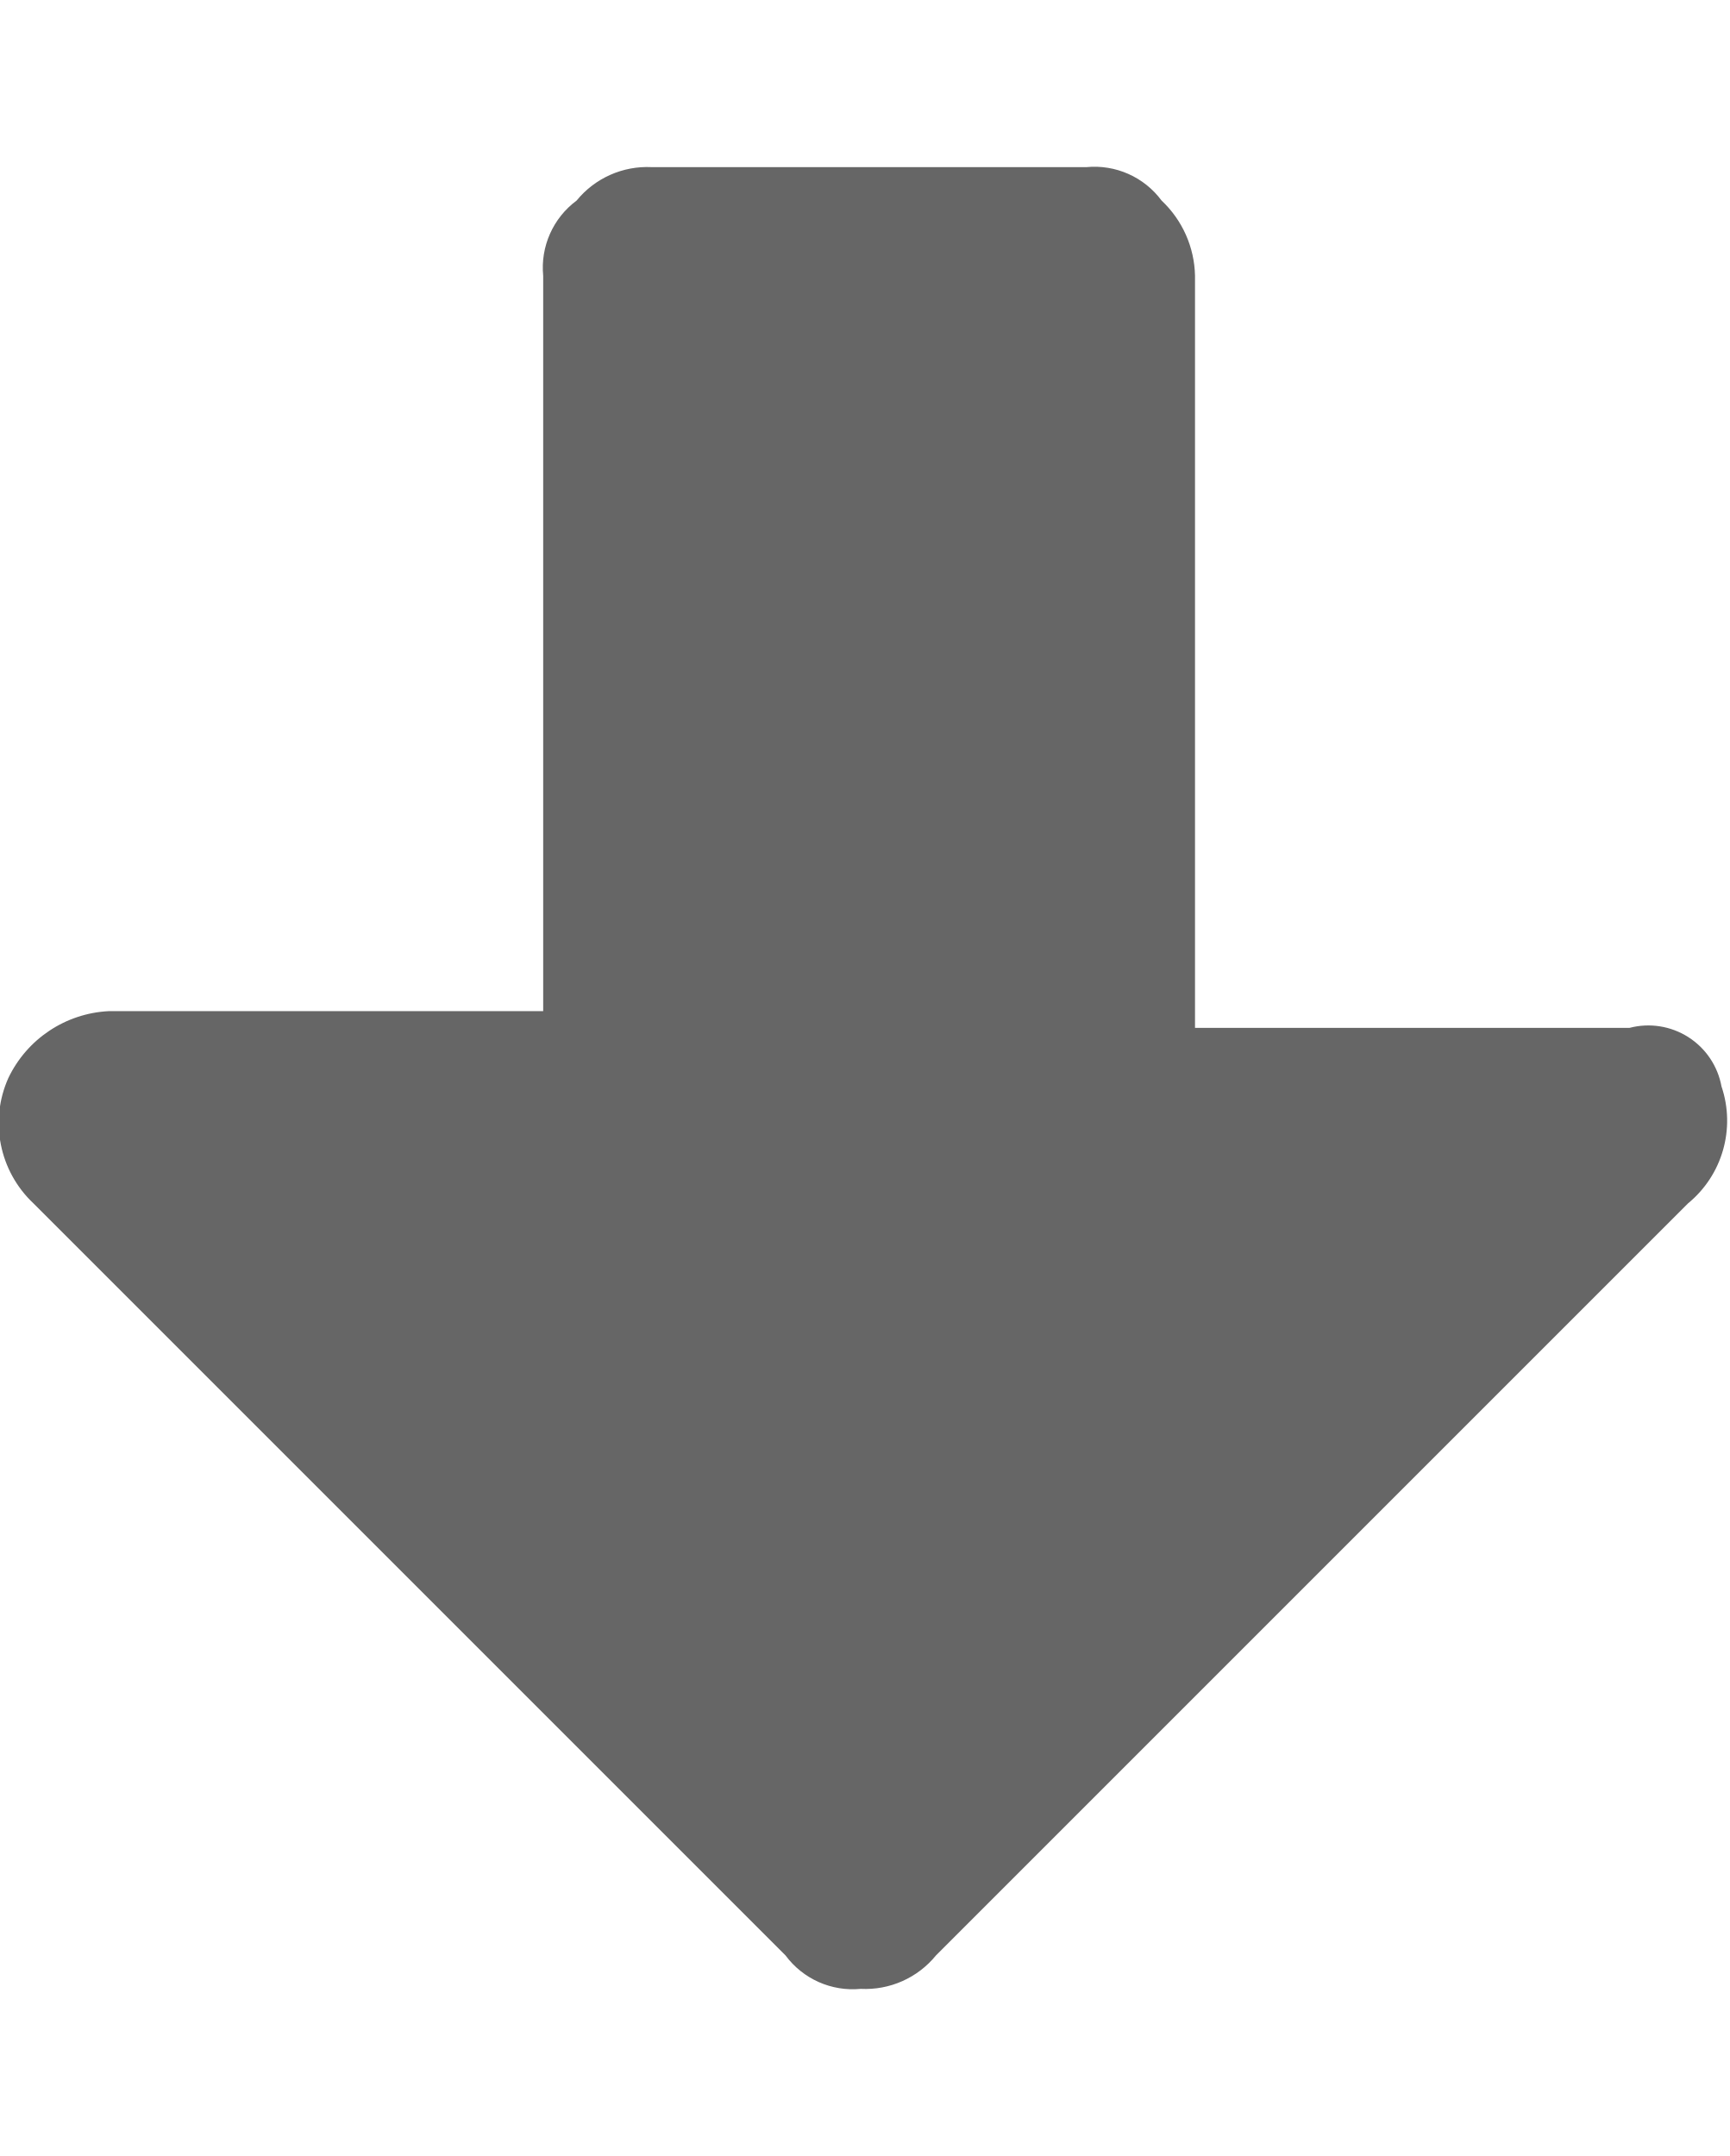
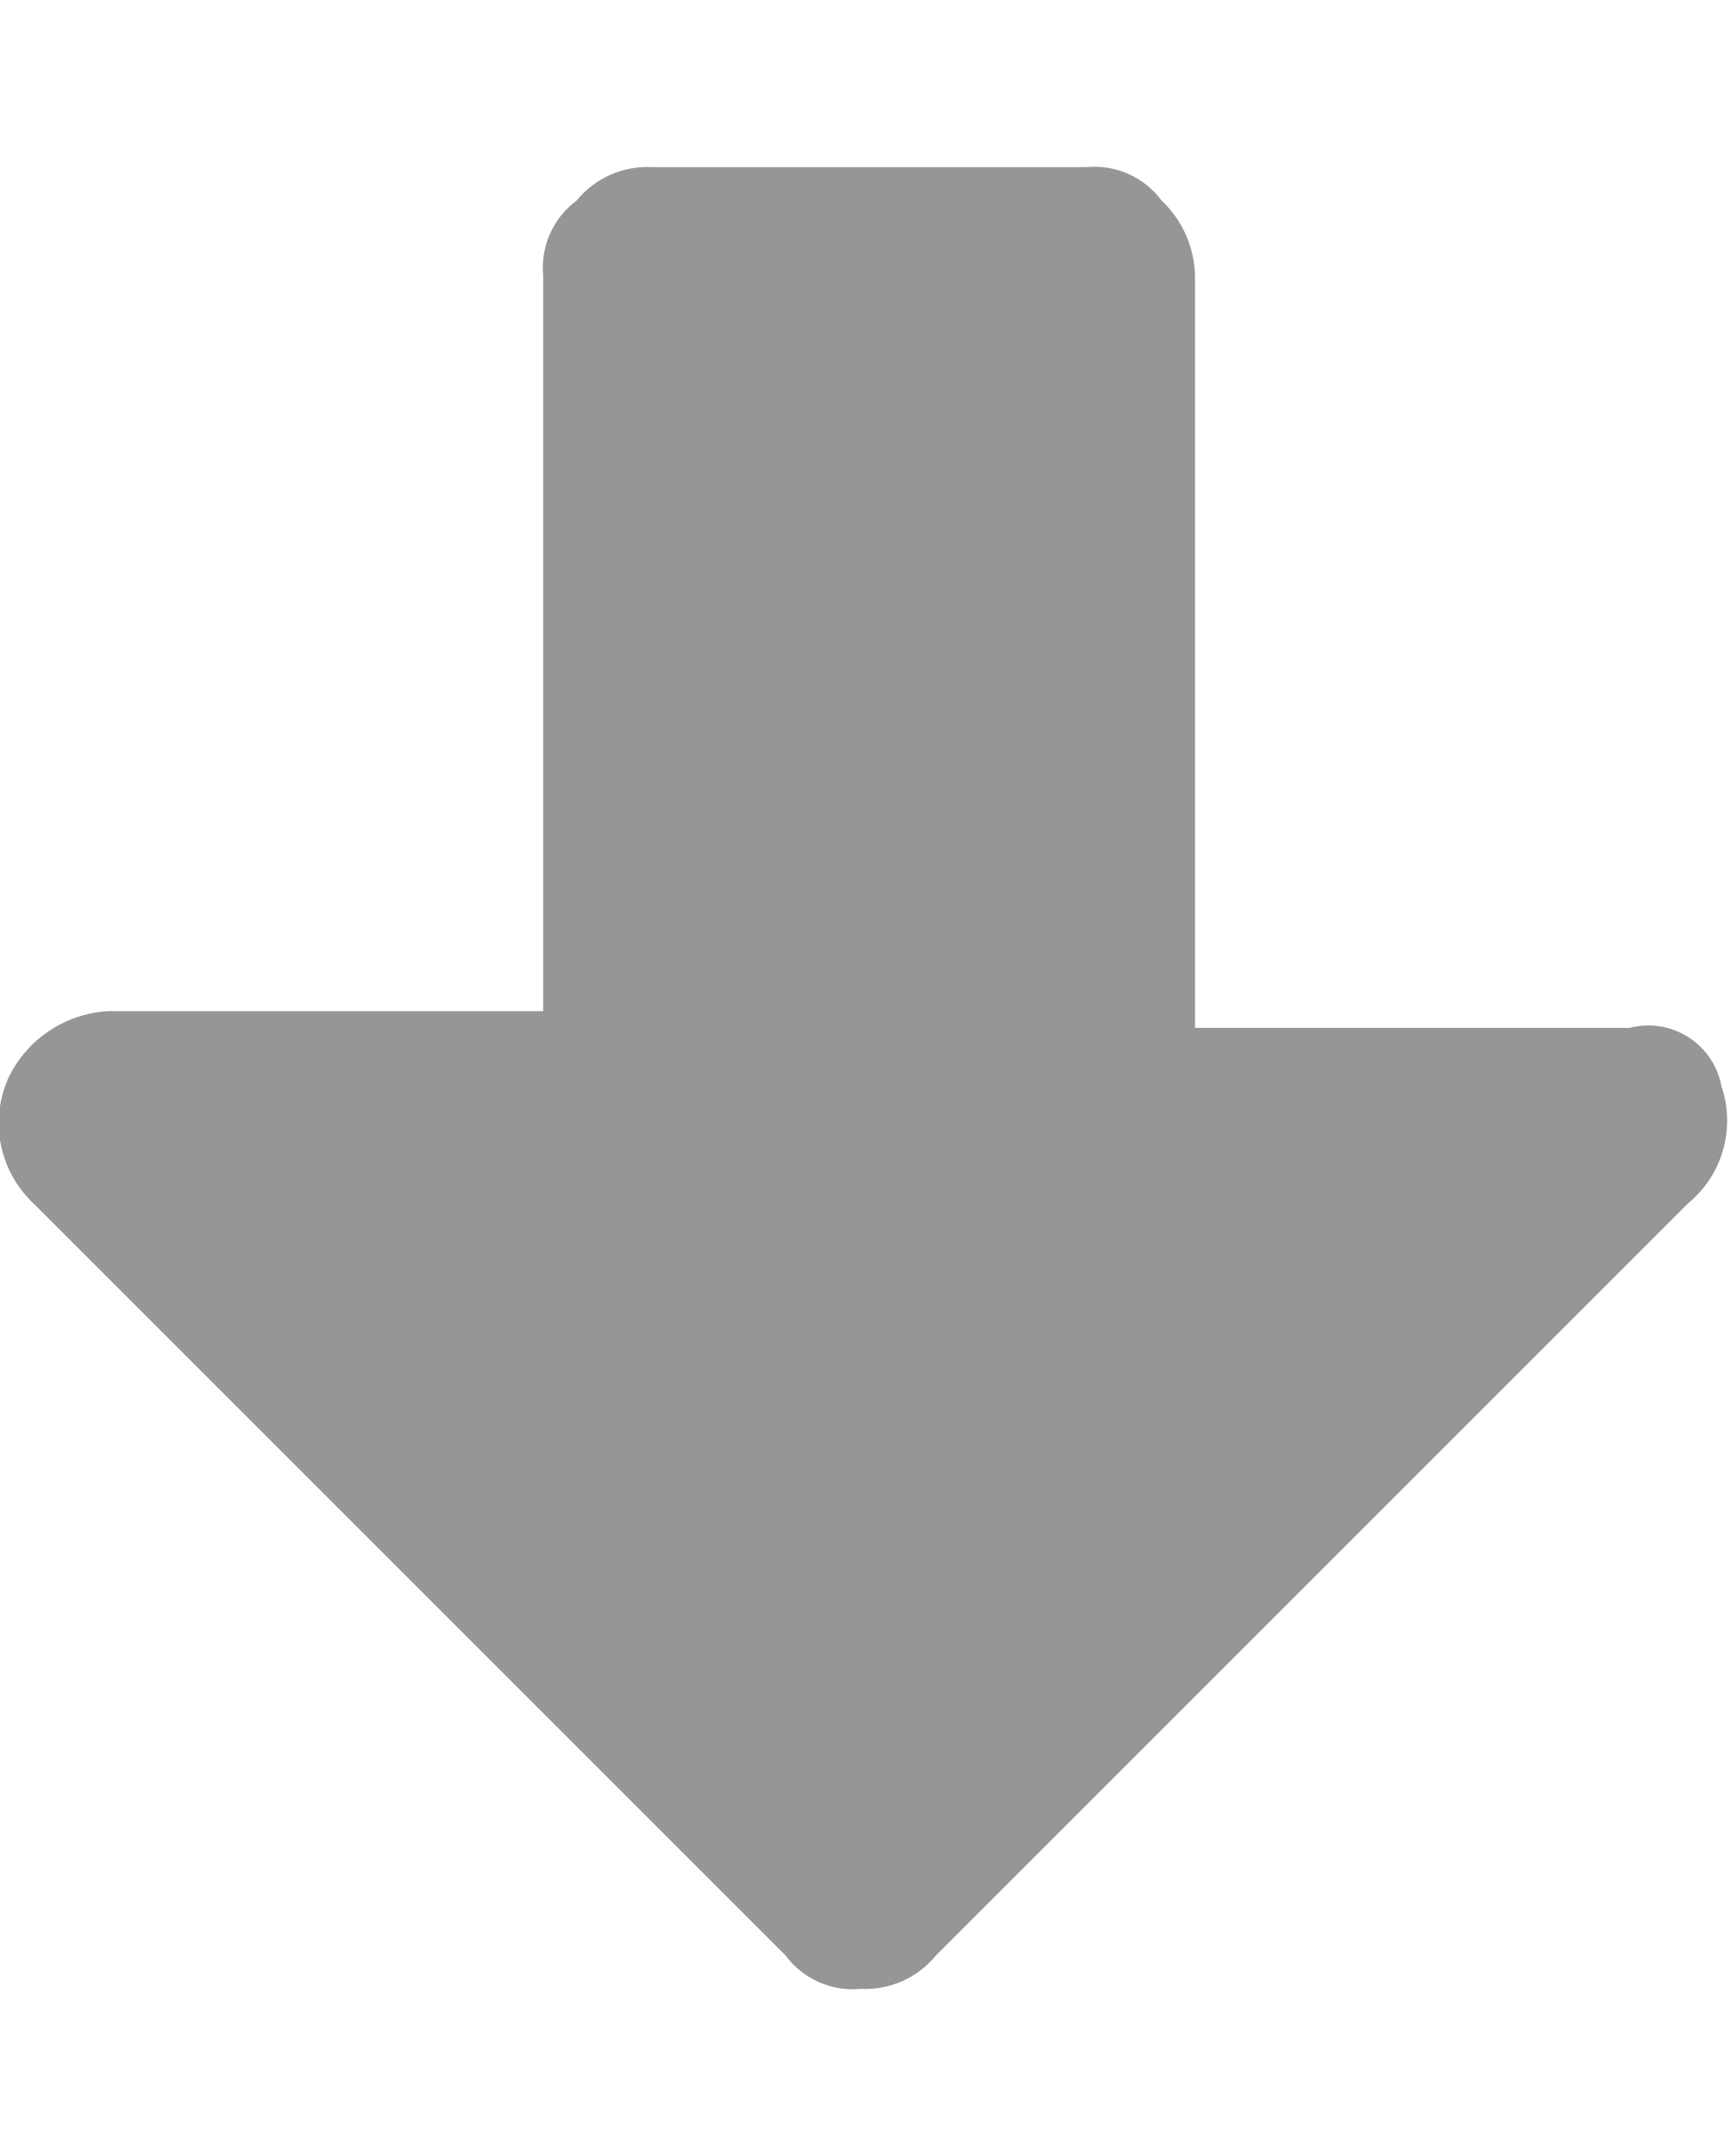
<svg xmlns="http://www.w3.org/2000/svg" viewBox="0 0 20.7 25.8">
-   <path d="m20.2 14.4-9 9a1.09 1.09 0 0 1 -.9.4 1 1 0 0 1 -.9-.4l-9-9a1.32 1.32 0 0 1 -.3-1.5 1.41 1.41 0 0 1 1.2-.8h5.2v-8.8a1 1 0 0 1 .4-.9 1.09 1.09 0 0 1 .9-.4h5.2a1 1 0 0 1 .9.4 1.27 1.27 0 0 1 .4.9v9h5.2a.89.89 0 0 1 1.1.7 1.28 1.28 0 0 1 -.4 1.4z" fill="#666" />
+   <path d="m20.2 14.4-9 9a1.09 1.09 0 0 1 -.9.4 1 1 0 0 1 -.9-.4l-9-9a1.32 1.32 0 0 1 -.3-1.5 1.41 1.41 0 0 1 1.2-.8h5.2v-8.8a1 1 0 0 1 .4-.9 1.09 1.09 0 0 1 .9-.4h5.2a1 1 0 0 1 .9.4 1.27 1.27 0 0 1 .4.9v9h5.2a.89.89 0 0 1 1.1.7 1.28 1.28 0 0 1 -.4 1.4z" fill="#969696" />
</svg>
